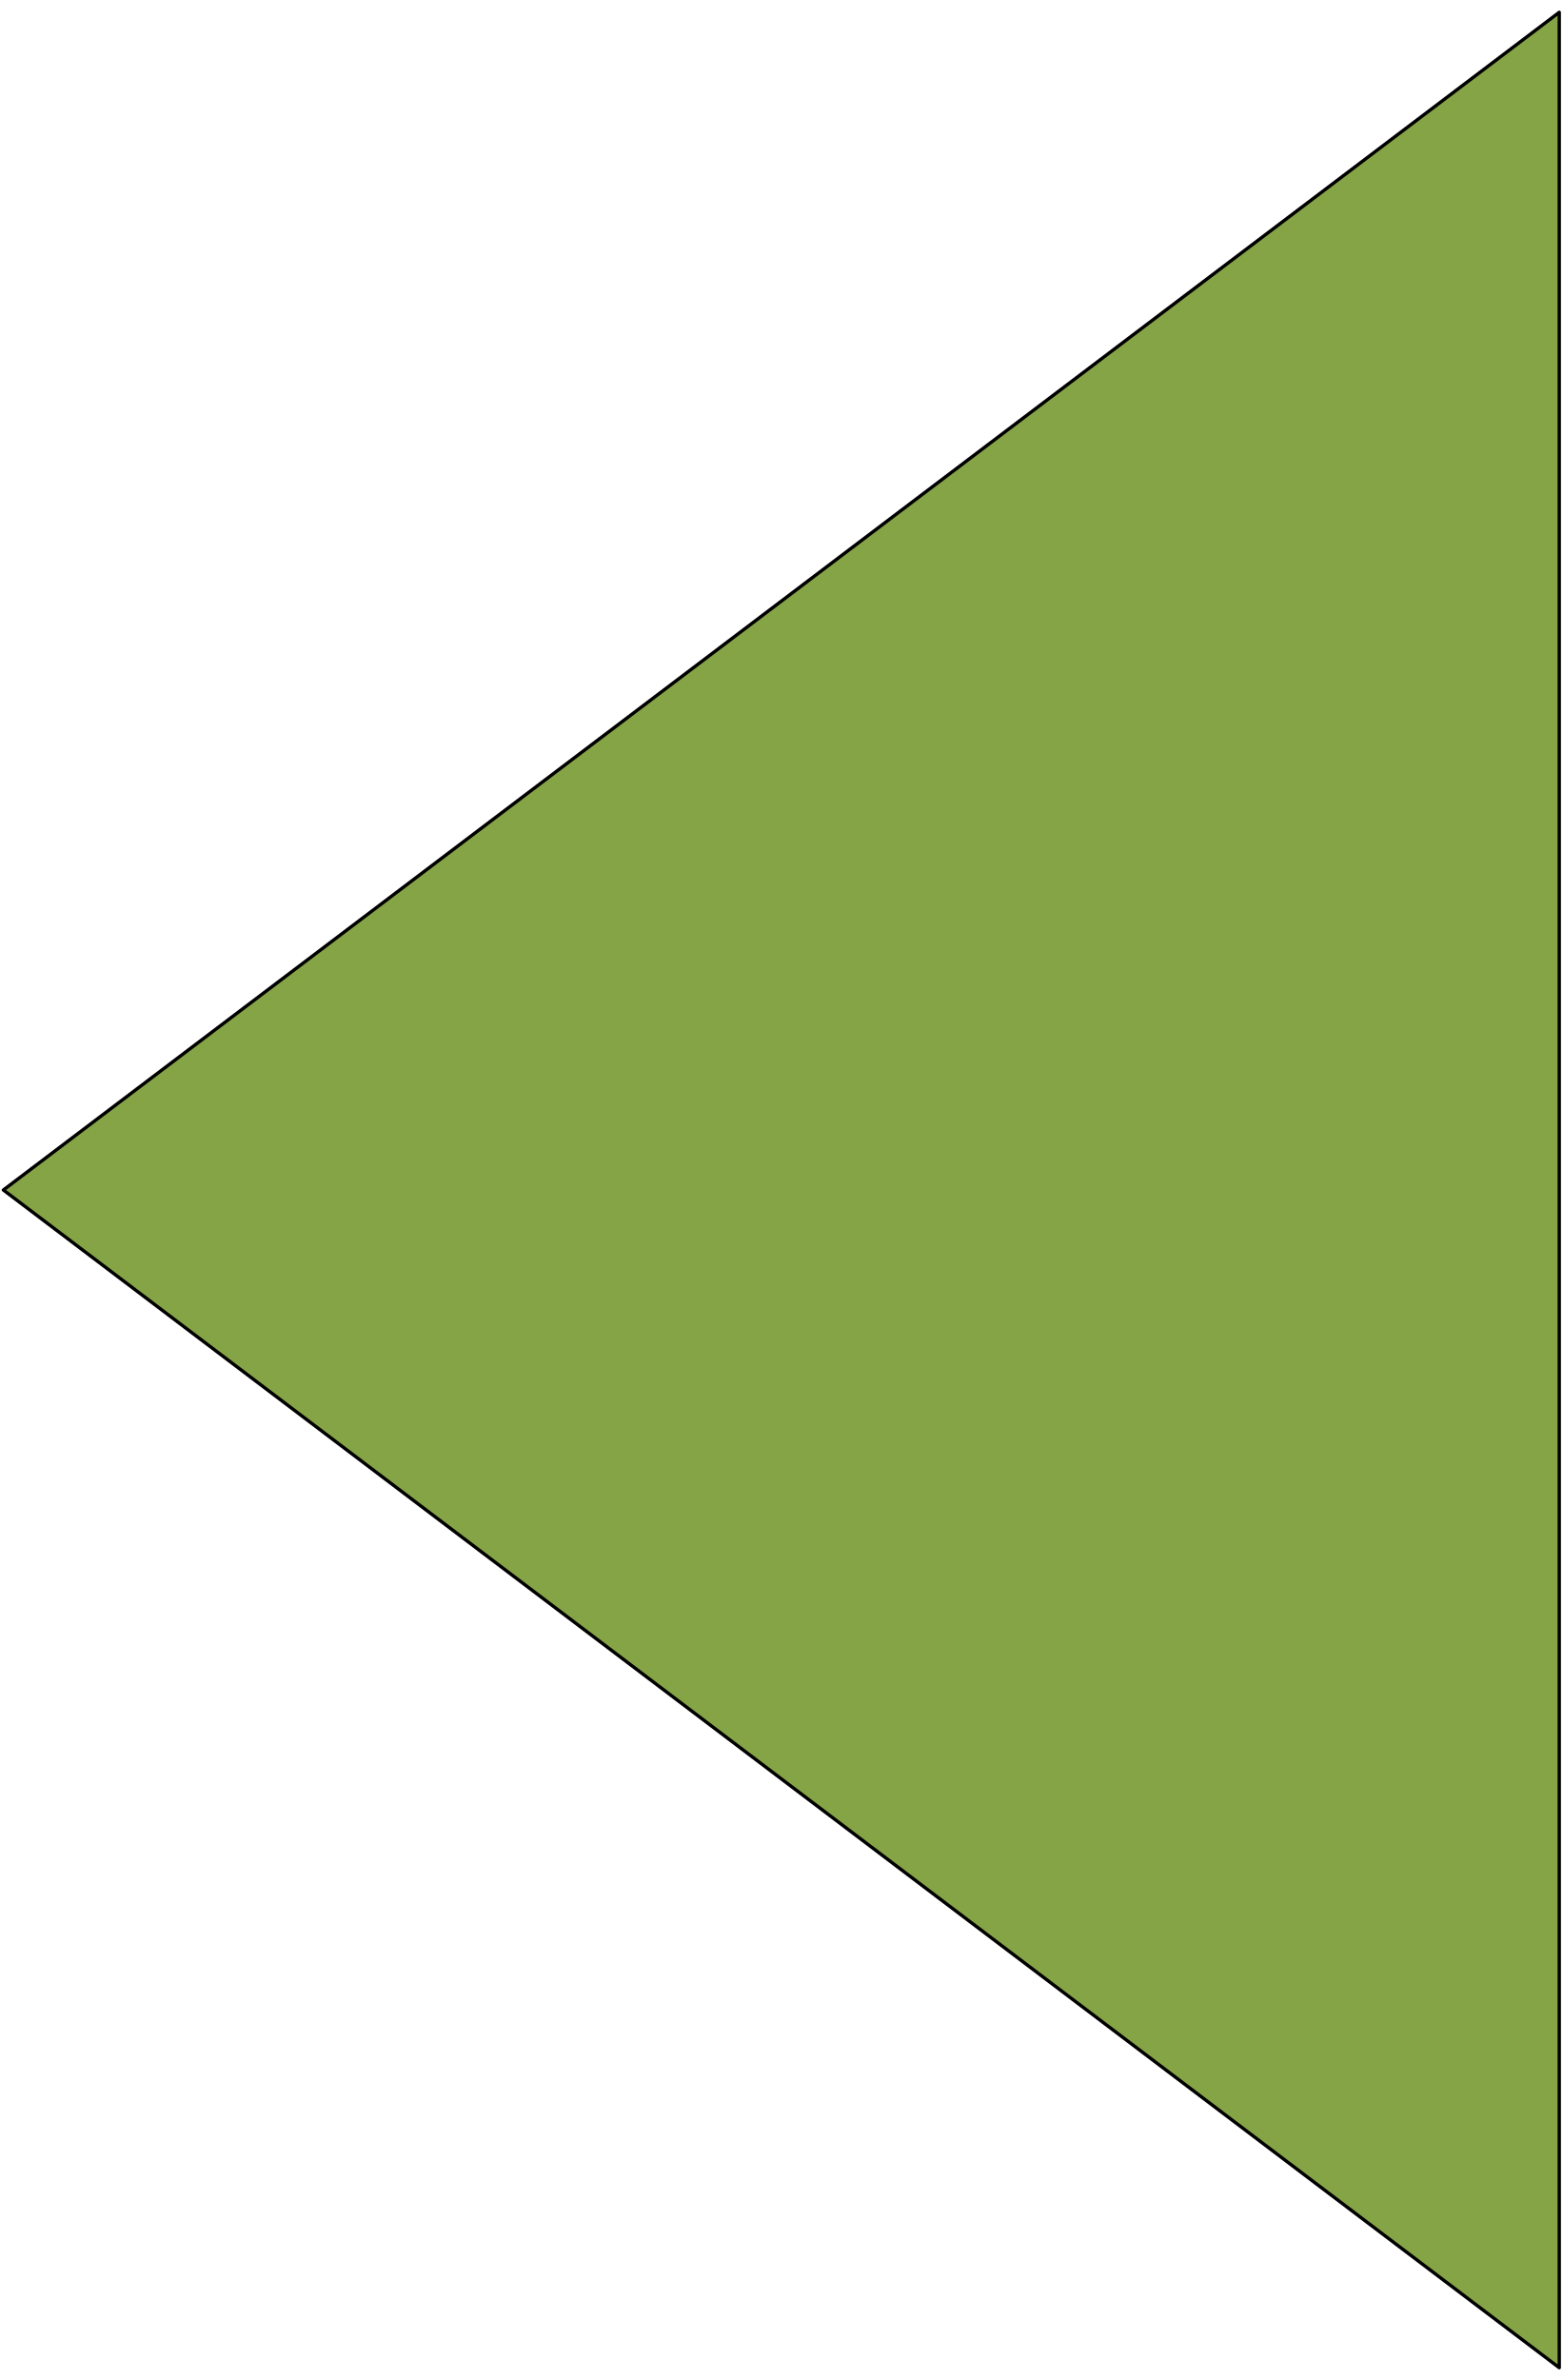
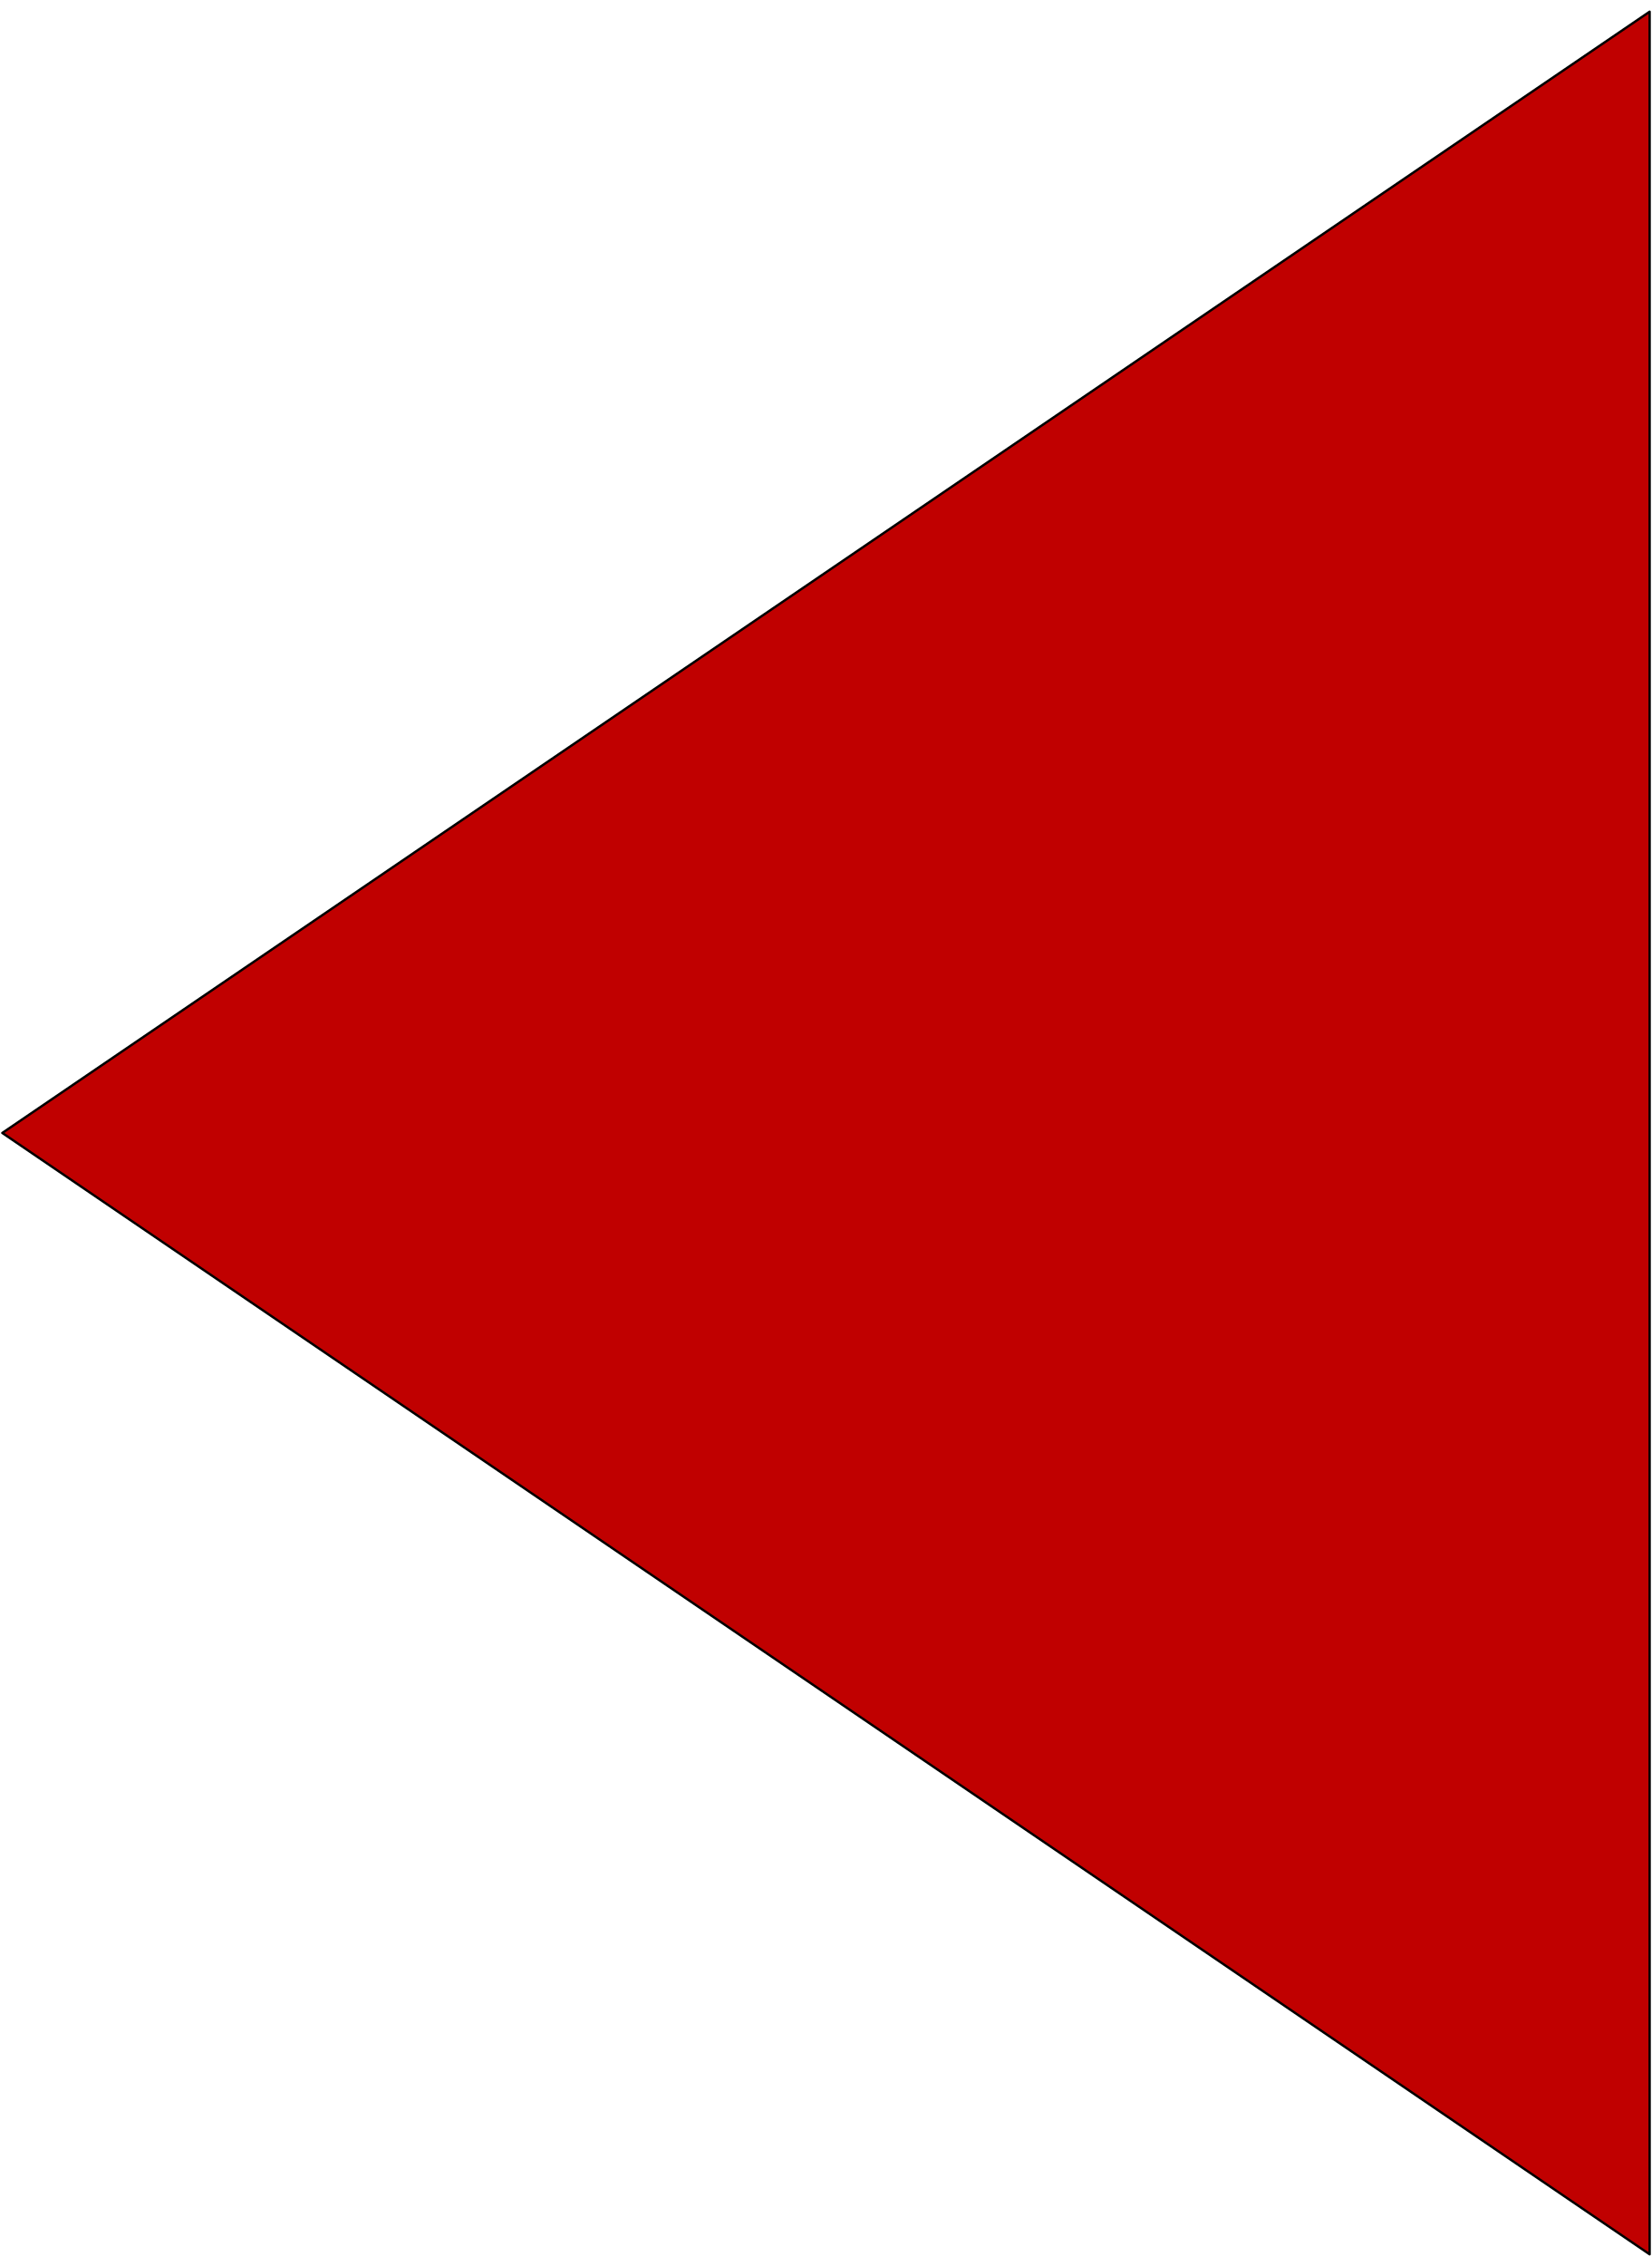
- <svg xmlns="http://www.w3.org/2000/svg" xmlns:ns1="http://schemas.microsoft.com/visio/2003/SVGExtensions/" width="1.568in" height="2.388in" viewBox="0 0 112.921 171.969" xml:space="preserve" color-interpolation-filters="sRGB" class="st2">
+ <svg xmlns="http://www.w3.org/2000/svg" xmlns:ns1="http://schemas.microsoft.com/visio/2003/SVGExtensions/" width="2.356in" height="3.231in" viewBox="0 0 169.614 232.598" xml:space="preserve" color-interpolation-filters="sRGB" class="st2">
  <ns1:documentProperties ns1:langID="2052" ns1:metric="true" ns1:viewMarkup="false" />
  <style type="text/css">
	
- 		.st1 {fill:#85a446;stroke:#000000;stroke-linecap:round;stroke-linejoin:round;stroke-width:0.24}
+ 		.st1 {fill:#c00000;stroke:#000000;stroke-linecap:round;stroke-linejoin:round;stroke-width:0.24}
		.st2 {fill:none;fill-rule:evenodd;font-size:12;overflow:visible;stroke-linecap:square;stroke-miterlimit:3}
	
	</style>
  <g ns1:mID="0" ns1:index="1" ns1:groupContext="foregroundPage">
    <ns1:pageProperties ns1:drawingScale="0.0393701" ns1:pageScale="0.0393701" ns1:drawingUnits="24" ns1:shadowOffsetX="8.50394" ns1:shadowOffsetY="-8.50394" />
-     <g id="shape1-1" ns1:mID="1" ns1:groupContext="shape" transform="translate(-59.2876,159.685) rotate(-90)">
+     <g id="shape1-1" ns1:mID="1" ns1:groupContext="shape" transform="translate(-63.2246,215.984) rotate(-90)">
      <ns1:userDefs>
        <ns1:ud ns1:nameU="visVersion" ns1:val="VT0(12):26" />
      </ns1:userDefs>
-       <path d="M158.8 171.97 L73.7 59.53 L-11.4 171.97 L158.8 171.97 Z" class="st1" />
+       <path d="M214.79 232.6 L99.69 63.46 L-15.42 232.6 L214.79 232.6 Z" class="st1" />
    </g>
  </g>
</svg>
